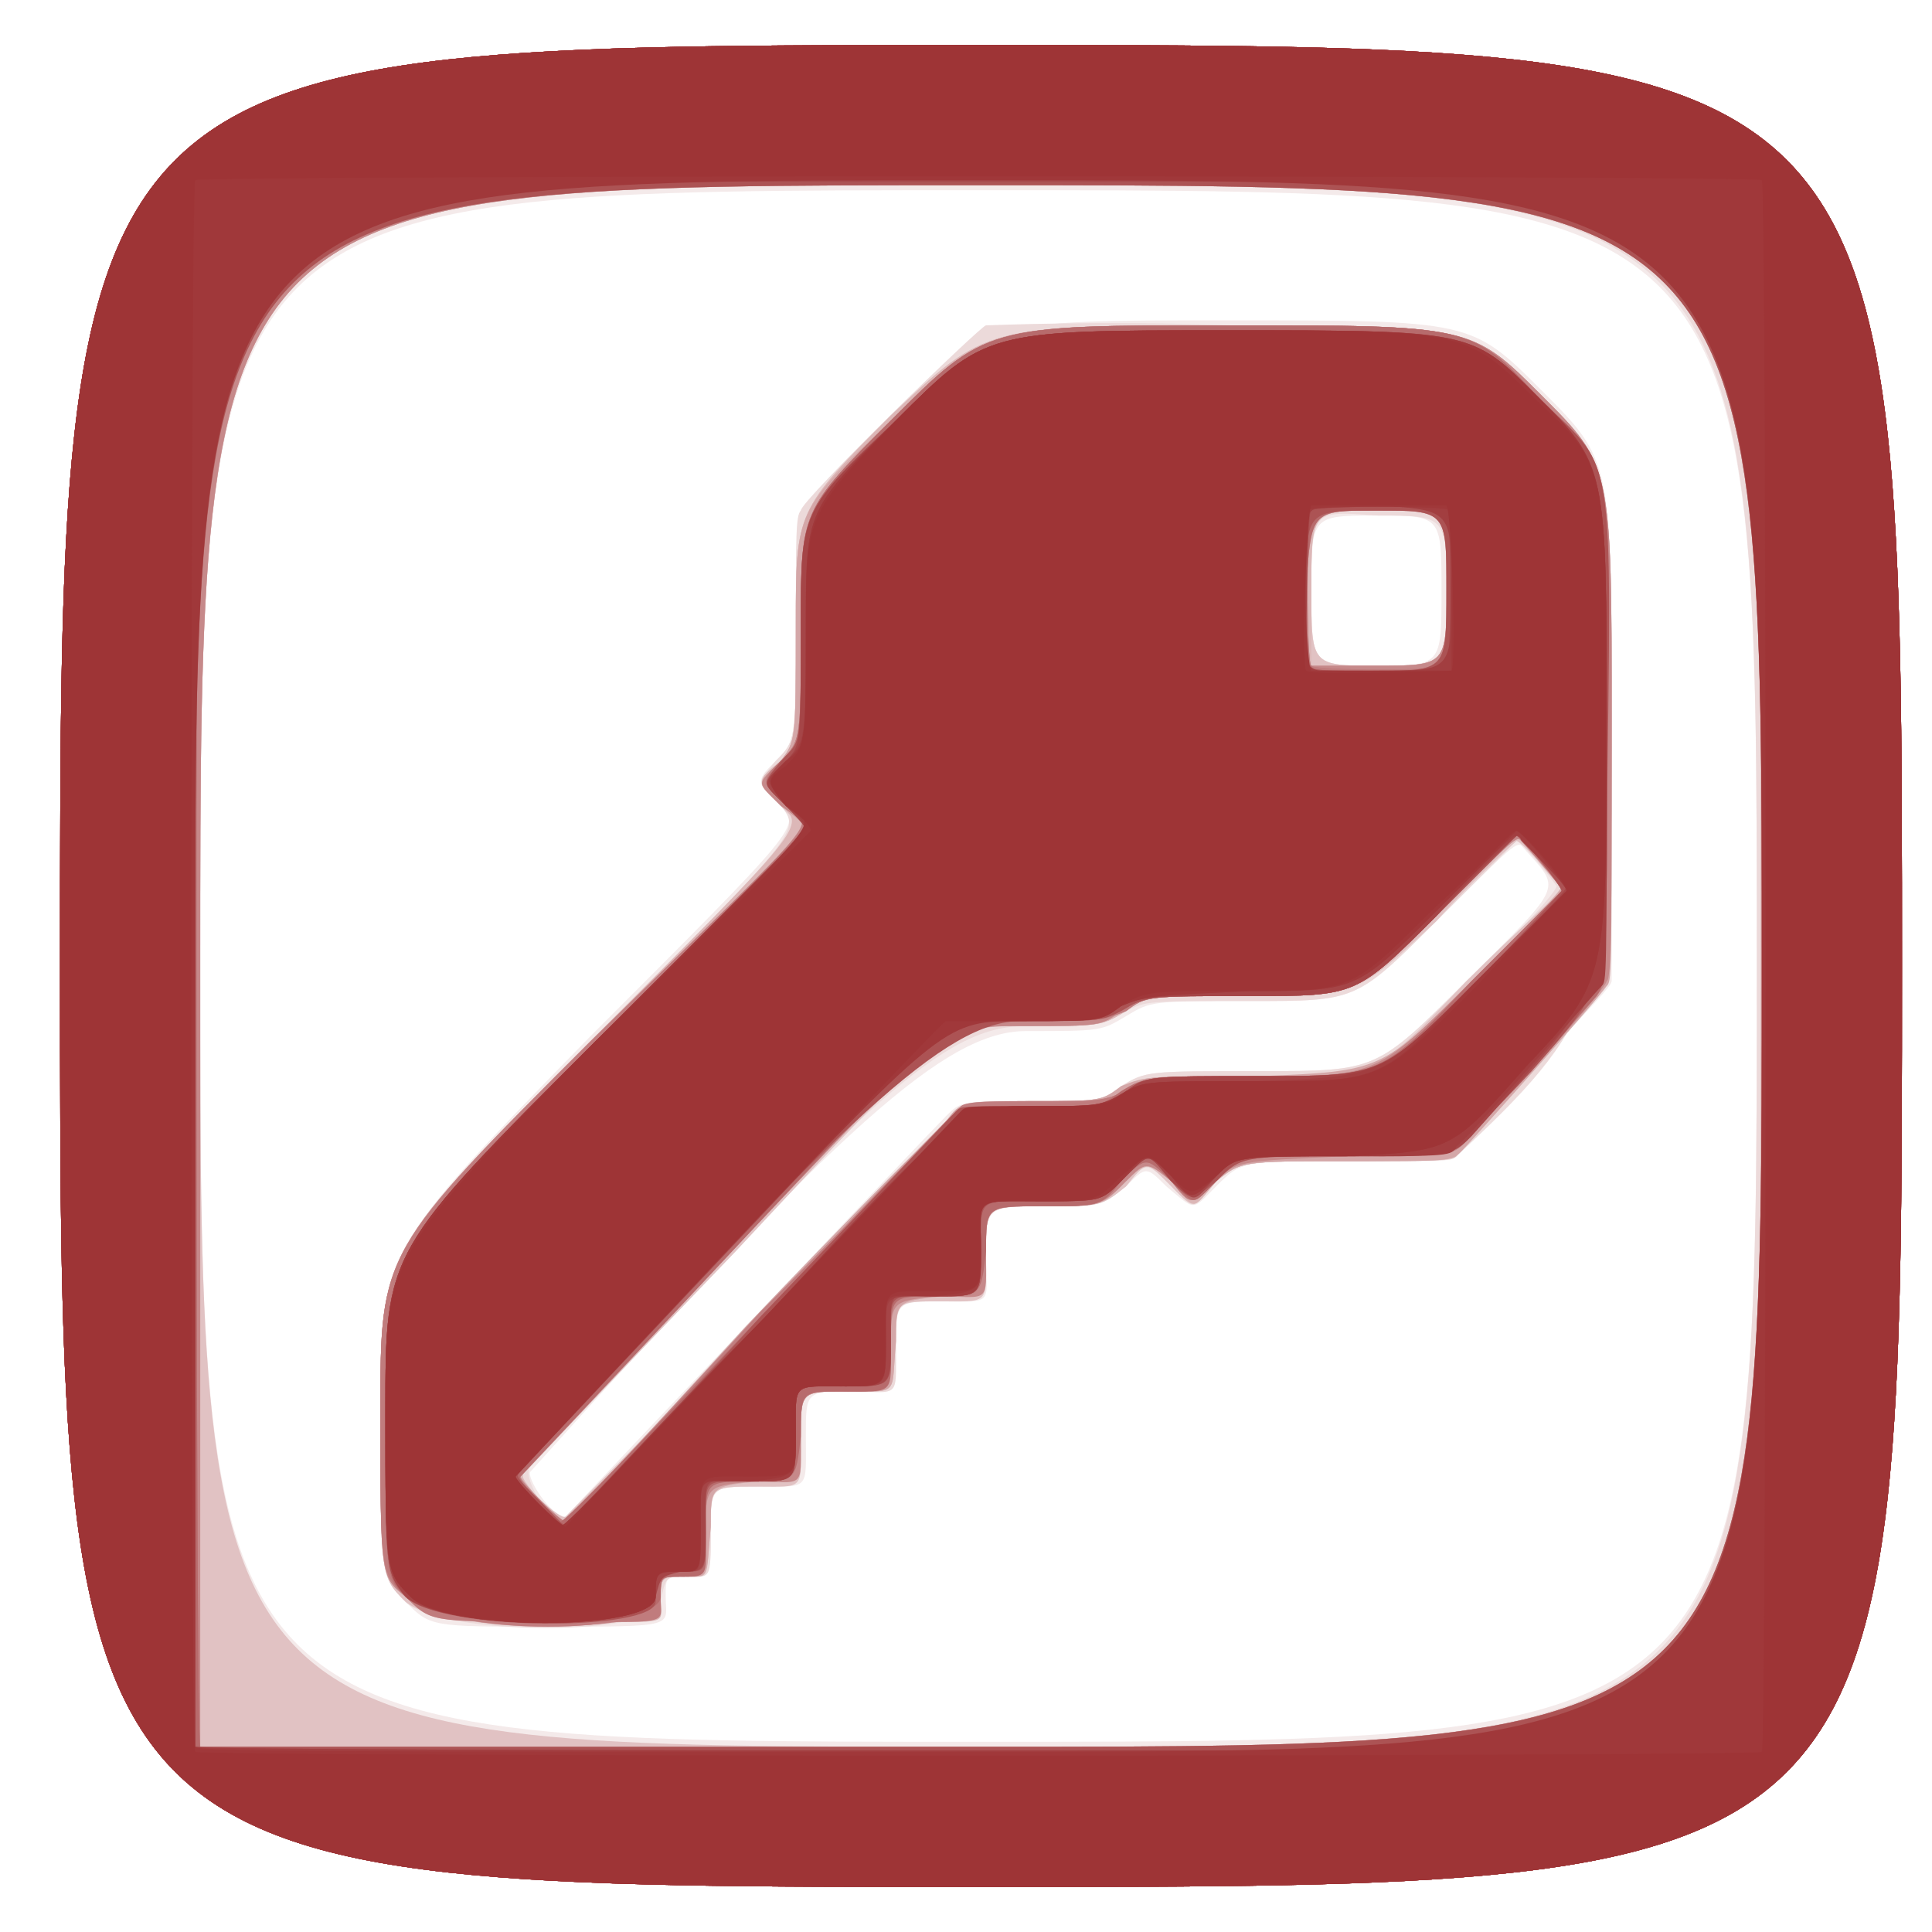
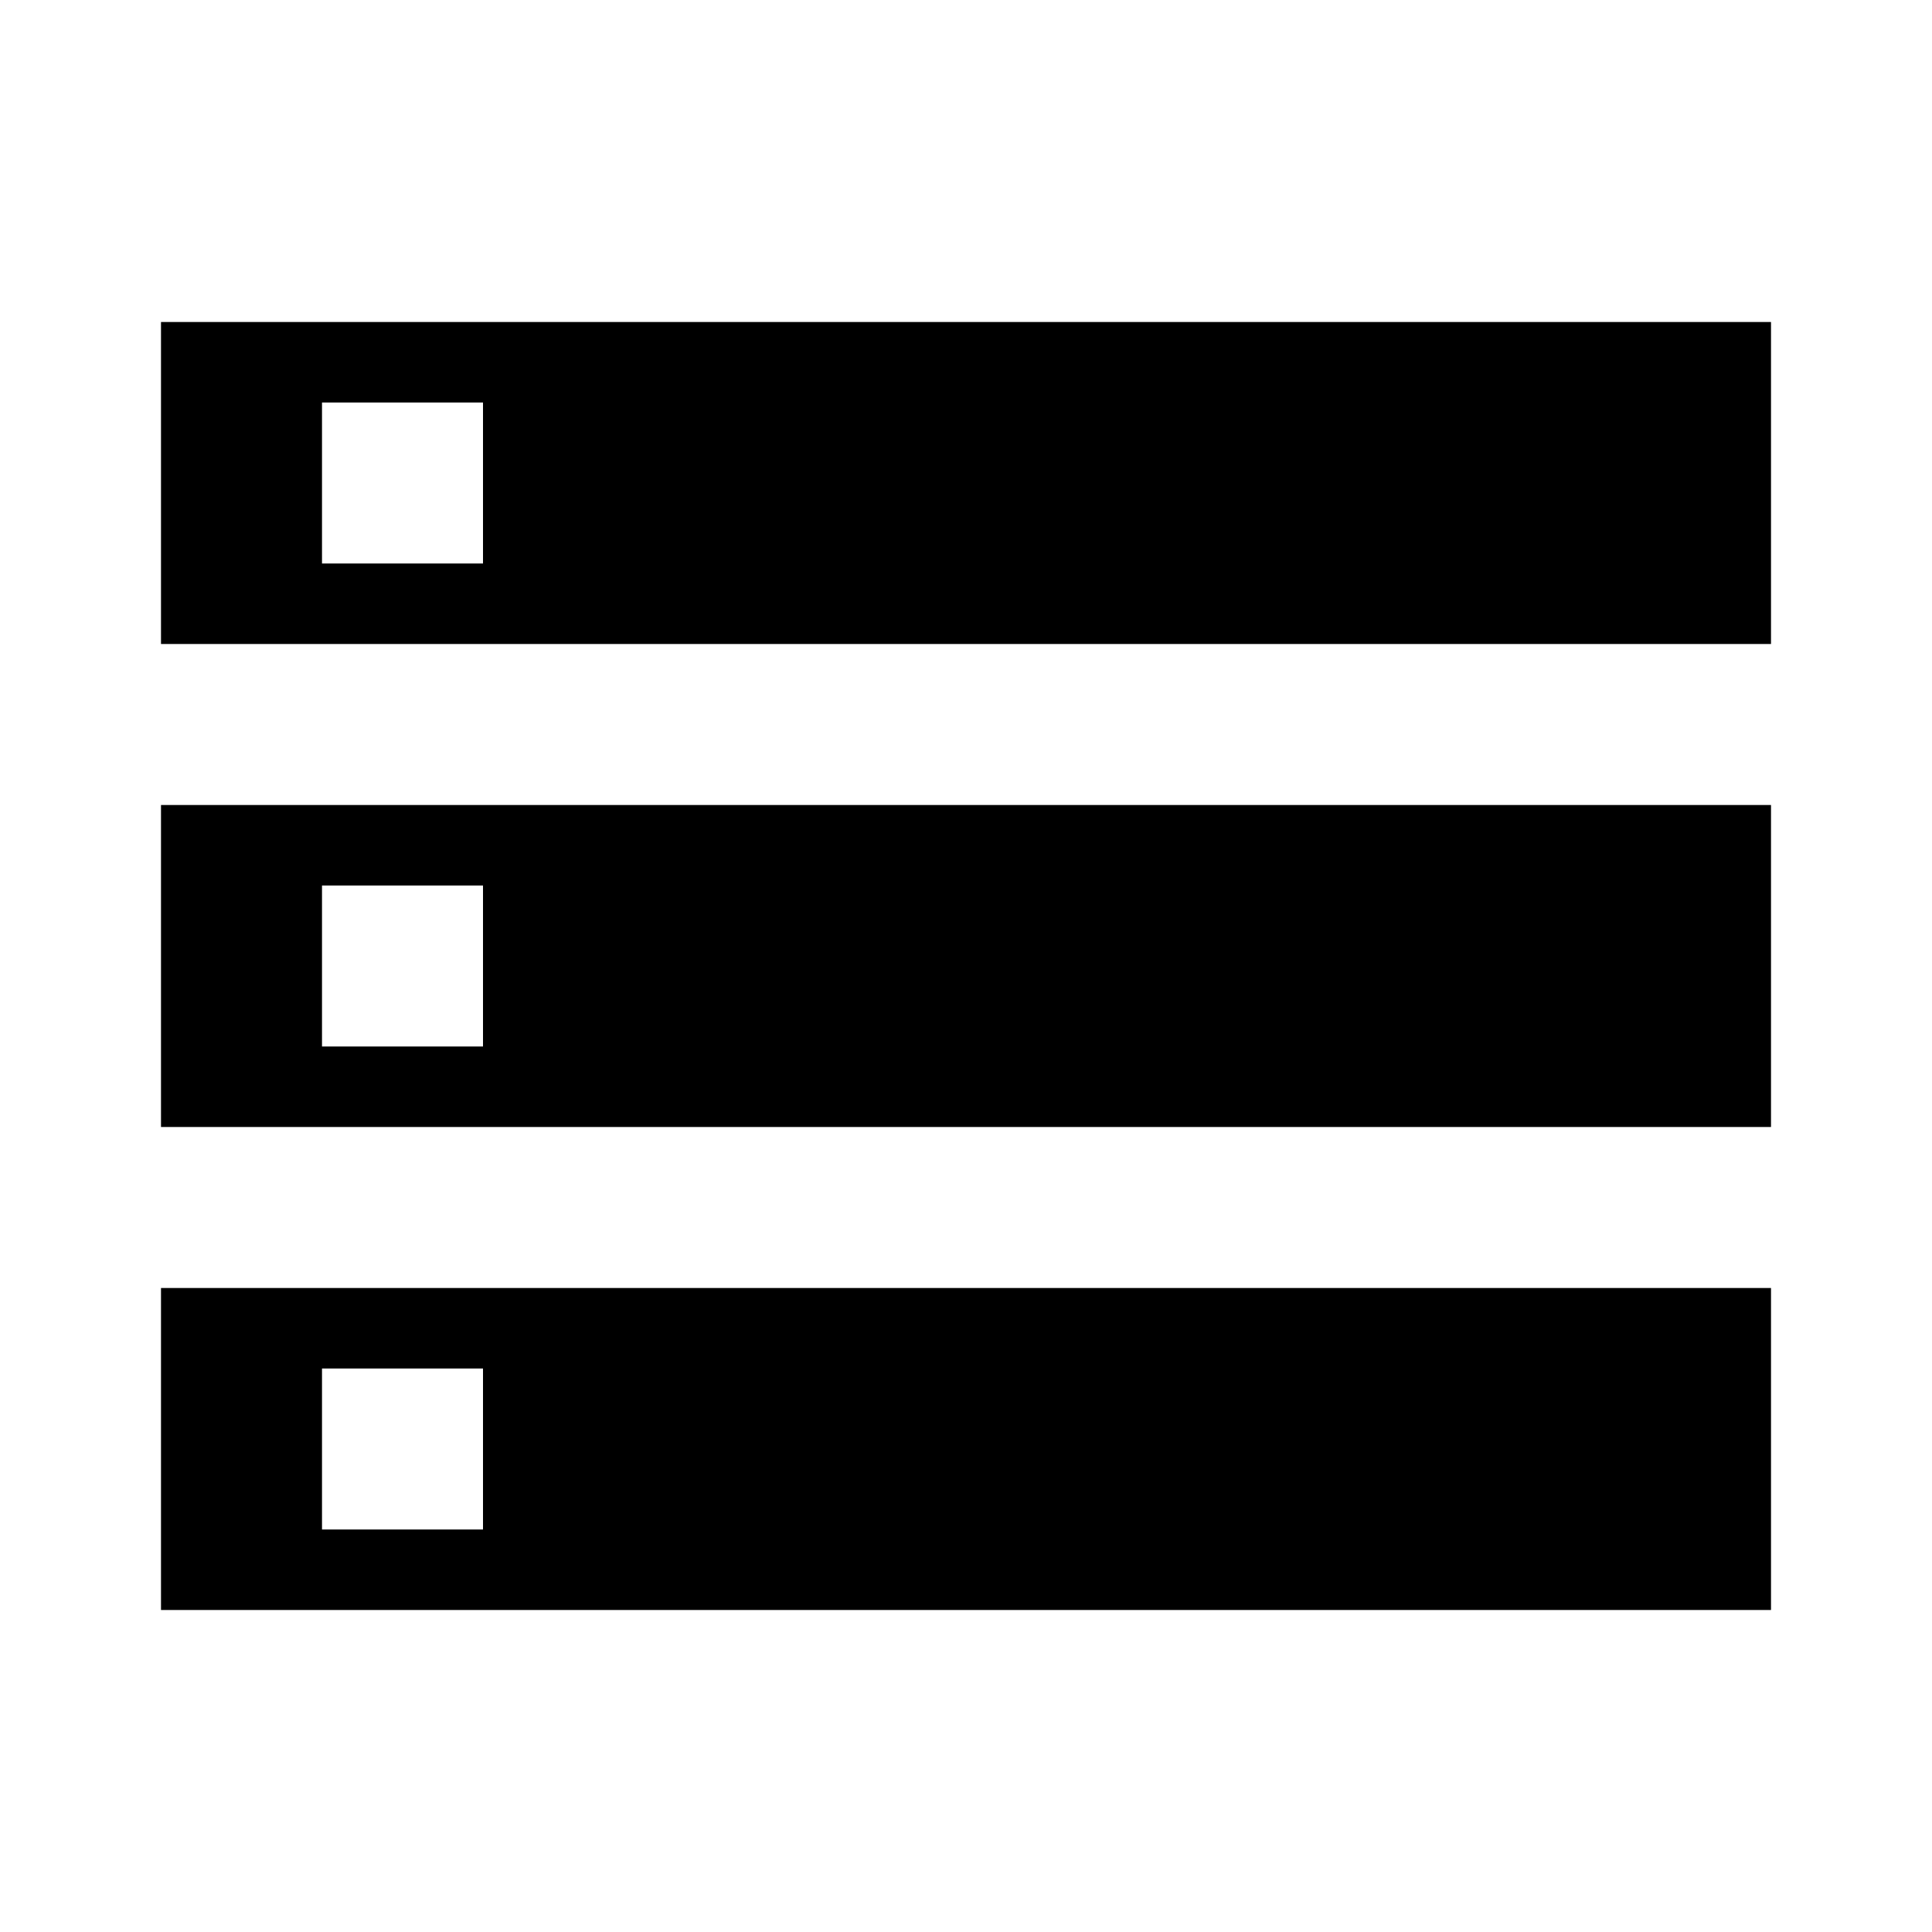
- <svg xmlns="http://www.w3.org/2000/svg" width="32" height="32" viewBox="0 0 3.86 3.86">
-   <g fill-rule="nonzero">
-     <path fill="#F4EAEA" d="M0.12 1.93c0,-1.84 0,-1.84 1.84,-1.84 1.84,0 1.84,0 1.84,1.84 0,1.84 0,1.84 -1.84,1.84 -1.84,0 -1.84,0 -1.84,-1.84zm3.39 0c0,-1.55 0,-1.55 -1.55,-1.55 -1.56,0 -1.56,0 -1.56,1.55 0,1.55 0,1.55 1.56,1.55 1.55,0 1.55,0 1.55,-1.55zm-2.7 1.27c-0.05,-0.05 -0.05,-0.05 -0.05,-0.38 0,-0.32 0,-0.32 0.42,-0.75 0.42,-0.42 0.42,-0.42 0.38,-0.46 -0.05,-0.05 -0.05,-0.05 -0.01,-0.09 0.04,-0.04 0.04,-0.04 0.04,-0.27 0,-0.23 0,-0.23 0.19,-0.42 0.19,-0.19 0.19,-0.19 0.67,-0.19 0.49,0 0.49,0 0.63,0.14 0.14,0.14 0.14,0.14 0.14,0.66 0,0.28 0,0.51 0,0.52 0,0.01 -0.04,0.05 -0.16,0.18 -0.15,0.18 -0.15,0.18 -0.37,0.18 -0.21,0 -0.21,0 -0.26,0.05 -0.05,0.05 -0.04,0.05 -0.1,0 -0.04,-0.04 -0.04,-0.04 -0.08,0 -0.05,0.04 -0.05,0.04 -0.16,0.04 -0.12,0 -0.12,0 -0.12,0.09 0,0.11 0.02,0.1 -0.09,0.1 -0.09,0 -0.09,0 -0.09,0.09 0,0.09 0,0.09 -0.09,0.09 -0.09,0 -0.09,0 -0.09,0.09 0,0.11 0.01,0.1 -0.1,0.1 -0.09,0 -0.09,0 -0.09,0.09 0,0.09 0,0.09 -0.05,0.09 -0.04,0 -0.04,0 -0.04,0.04 0,0.06 0.03,0.06 -0.24,0.06 -0.23,0 -0.23,0 -0.28,-0.05zm0.68 -0.55c0.2,-0.21 0.38,-0.4 0.4,-0.42 0.03,-0.03 0.03,-0.03 0.17,-0.03 0.14,0 0.14,0 0.18,-0.03 0.05,-0.03 0.05,-0.03 0.28,-0.03 0.23,0 0.23,0 0.41,-0.18 0.2,-0.2 0.19,-0.18 0.11,-0.27 -0.01,-0.01 -0.03,0.01 -0.17,0.15 -0.16,0.16 -0.16,0.16 -0.37,0.16 -0.2,0 -0.2,0 -0.25,0.03 -0.05,0.03 -0.05,0.03 -0.2,0.03 -0.16,0 -0.37,0.19 -0.99,0.88 -0.01,0.01 0.04,0.09 0.07,0.09 0,0 0.16,-0.17 0.36,-0.38l0 0zm1.39 -1.47c0,-0.15 0,-0.15 -0.13,-0.15 -0.13,0 -0.13,0 -0.13,0.15 0,0.15 0,0.15 0.13,0.15 0.13,0 0.13,0 0.13,-0.15z" />
-     <path fill="#ECDADA" d="M0.12 1.93c0,-1.84 0,-1.84 1.84,-1.84 1.84,0 1.84,0 1.84,1.84 0,1.84 0,1.84 -1.84,1.84 -1.84,0 -1.84,0 -1.84,-1.84zm3.39 0c0,-1.56 0,-1.56 -1.55,-1.56 -1.56,0 -1.56,0 -1.56,1.56 0,0.85 0,1.55 0,1.55 0,0.01 0.32,0.01 1.56,0.01 1.55,0 1.55,0 1.55,-1.56zm-2.7 1.27c-0.05,-0.05 -0.05,-0.05 -0.05,-0.38 0,-0.32 0,-0.32 0.42,-0.74 0.42,-0.42 0.42,-0.42 0.38,-0.47 -0.05,-0.05 -0.05,-0.04 -0.01,-0.09 0.04,-0.04 0.04,-0.04 0.04,-0.26 0,-0.19 0,-0.23 0.01,-0.24 0,-0.02 0.36,-0.37 0.37,-0.37 0.01,0 0.23,-0.01 0.49,0 0.48,0 0.48,0 0.62,0.14 0.14,0.14 0.14,0.14 0.14,0.66 0,0.53 -0.03,0.6 -0.31,0.86 -0.01,0.01 -0.01,0.01 -0.22,0.01 -0.21,0 -0.21,0 -0.26,0.04 -0.05,0.06 -0.04,0.06 -0.09,0.01 -0.05,-0.05 -0.05,-0.05 -0.09,0 -0.05,0.04 -0.05,0.04 -0.16,0.04 -0.12,0 -0.12,0 -0.12,0.1 0,0.09 0,0.09 -0.09,0.09 -0.09,0 -0.09,0 -0.09,0.09 0,0.11 0.01,0.09 -0.1,0.09 -0.09,0 -0.09,0 -0.09,0.09 0,0.1 0,0.1 -0.09,0.1 -0.09,0 -0.09,0 -0.09,0.09 0,0.1 0,0.09 -0.05,0.09 -0.04,0 -0.04,0 -0.05,0.05 0,0.07 -0.44,0.07 -0.51,0l0 0zm0.71 -0.58c0.4,-0.42 0.4,-0.42 0.54,-0.42 0.14,0 0.14,0 0.18,-0.03 0.05,-0.03 0.05,-0.03 0.28,-0.03 0.23,0 0.23,0 0.41,-0.18 0.12,-0.11 0.18,-0.18 0.18,-0.19 0,0 -0.06,-0.08 -0.08,-0.09 0,0 -0.06,0.06 -0.16,0.16 -0.16,0.16 -0.16,0.16 -0.37,0.16 -0.21,0 -0.21,0 -0.25,0.02 -0.05,0.03 -0.05,0.03 -0.2,0.03 -0.16,0 -0.31,0.13 -0.99,0.88 -0.02,0.02 0.04,0.11 0.06,0.11 0.01,0 0.19,-0.19 0.4,-0.42l0 0zm1.37 -1.44c0,-0.15 0,-0.15 -0.14,-0.15 -0.13,-0.01 -0.13,-0.01 -0.13,0.15 0,0.15 0,0.15 0.13,0.15 0.14,0 0.14,0 0.14,-0.15z" />
-     <path fill="#E1C2C3" d="M0.12 1.93c0,-1.84 0,-1.84 1.84,-1.84 1.84,0 1.84,0 1.84,1.84 0,1.84 0,1.84 -1.84,1.84 -1.84,0 -1.84,0 -1.84,-1.84zm3.4 0c0,-1.56 0,-1.56 -1.56,-1.56 -1.56,0 -1.56,0 -1.56,1.56 0,1.56 0,1.56 1.56,1.56 1.56,0 1.56,0 1.56,-1.56zm-2.71 1.27c-0.05,-0.05 -0.05,-0.05 -0.05,-0.38 0,-0.32 0,-0.32 0.42,-0.74 0.23,-0.23 0.42,-0.42 0.42,-0.43 0,0 -0.02,-0.02 -0.04,-0.04 -0.05,-0.05 -0.05,-0.04 0,-0.09 0.03,-0.04 0.03,-0.04 0.03,-0.27 0,-0.23 0,-0.23 0.19,-0.42 0.19,-0.18 0.19,-0.18 0.67,-0.18 0.49,0 0.49,0 0.63,0.14 0.14,0.14 0.14,0.14 0.14,0.66 0,0.51 0,0.51 -0.16,0.69 -0.16,0.18 -0.16,0.18 -0.37,0.18 -0.21,0 -0.21,0 -0.26,0.04 -0.05,0.06 -0.04,0.06 -0.1,0 -0.04,-0.04 -0.04,-0.04 -0.08,0.01 -0.05,0.04 -0.05,0.04 -0.16,0.04 -0.12,0 -0.12,0 -0.12,0.09 0,0.11 0.01,0.1 -0.1,0.1 -0.08,0 -0.08,0 -0.09,0.09 0,0.09 0,0.09 -0.09,0.09 -0.09,0 -0.09,0 -0.09,0.09 0,0.11 0.01,0.1 -0.09,0.1 -0.09,0 -0.09,0 -0.1,0.09 0,0.09 0,0.09 -0.04,0.09 -0.05,0 -0.05,0 -0.05,0.05 0,0.07 -0.44,0.06 -0.51,0l0 0zm0.72 -0.58c0.39,-0.42 0.39,-0.42 0.53,-0.42 0.14,0 0.14,0 0.19,-0.03 0.04,-0.02 0.04,-0.02 0.27,-0.02 0.23,0 0.23,0 0.41,-0.19 0.1,-0.1 0.19,-0.18 0.19,-0.18 0,-0.01 -0.08,-0.1 -0.09,-0.1 0,0 -0.08,0.07 -0.16,0.16 -0.16,0.15 -0.16,0.15 -0.37,0.15 -0.21,0 -0.21,0 -0.25,0.03 -0.05,0.03 -0.05,0.03 -0.2,0.03 -0.16,0 -0.16,0 -0.58,0.45 -0.24,0.25 -0.43,0.45 -0.43,0.45 0,0.01 0.08,0.09 0.09,0.08 0,0 0.18,-0.18 0.4,-0.41l0 0zm1.36 -1.44c0,-0.16 0,-0.16 -0.14,-0.16 -0.13,0 -0.13,0 -0.13,0.16 0,0.15 0,0.15 0.13,0.15 0.14,0 0.14,0 0.14,-0.15z" />
-     <path fill="#DCB7B7" d="M0.12 1.93c0,-1.84 0,-1.84 1.84,-1.84 1.84,0 1.84,0 1.84,1.84 0,1.84 0,1.84 -1.84,1.84 -1.84,0 -1.84,0 -1.84,-1.84zm3.39 1.56c0.01,-0.01 0.01,-3.11 0,-3.12 0,0 -3.1,0 -3.11,0 -0.01,0.01 -0.01,3.11 0,3.12 0.01,0 3.11,0 3.11,0zm-2.7 -0.3c-0.05,-0.05 -0.05,-0.05 -0.05,-0.37 0,-0.32 0,-0.32 0.42,-0.74 0.43,-0.43 0.43,-0.43 0.38,-0.47 -0.05,-0.05 -0.05,-0.05 0,-0.09 0.03,-0.04 0.03,-0.04 0.03,-0.27 0,-0.23 0,-0.23 0.19,-0.42 0.19,-0.18 0.19,-0.18 0.67,-0.18 0.49,0 0.49,0 0.63,0.14 0.14,0.14 0.14,0.14 0.14,0.66 0,0.51 0,0.51 -0.16,0.69 -0.08,0.09 -0.15,0.17 -0.15,0.17 -0.01,0.01 -0.06,0.01 -0.22,0.01 -0.21,0 -0.21,0 -0.26,0.04 -0.05,0.06 -0.04,0.06 -0.09,0 -0.05,-0.04 -0.05,-0.04 -0.1,0.01 -0.04,0.04 -0.04,0.04 -0.16,0.04 -0.11,0 -0.11,0 -0.11,0.09 0,0.09 0,0.09 -0.09,0.09 -0.09,0.01 -0.09,0.01 -0.09,0.09 -0.01,0.11 0.01,0.1 -0.1,0.1 -0.09,0 -0.09,0 -0.09,0.09 0,0.09 0,0.09 -0.09,0.09 -0.09,0.01 -0.09,0.01 -0.09,0.09 -0.01,0.11 0,0.1 -0.05,0.1 -0.05,0 -0.05,0 -0.05,0.05 0,0.05 0.03,0.04 -0.23,0.04 -0.23,0 -0.23,0 -0.28,-0.05l0 0zm0.36 -0.19c0.02,-0.03 0.2,-0.21 0.39,-0.42 0.36,-0.38 0.36,-0.38 0.5,-0.38 0.14,0 0.14,0 0.19,-0.03 0.04,-0.02 0.04,-0.02 0.27,-0.02 0.23,0 0.23,0 0.42,-0.19 0.11,-0.11 0.18,-0.18 0.18,-0.19 -0.01,0 -0.07,-0.08 -0.08,-0.09 -0.01,-0.01 -0.01,-0.01 -0.17,0.15 -0.16,0.16 -0.16,0.16 -0.37,0.16 -0.21,0 -0.21,0 -0.25,0.03 -0.05,0.03 -0.05,0.03 -0.2,0.03 -0.15,0 -0.15,0 -0.18,0.03 -0.02,0.01 -0.21,0.21 -0.42,0.43 -0.21,0.23 -0.39,0.42 -0.4,0.43 -0.01,0.01 -0.01,0.01 0.03,0.06 0.05,0.05 0.04,0.05 0.09,0l0 0zm1.72 -1.82c0,-0.15 0,-0.15 -0.01,-0.16 0,0 -0.06,0 -0.13,0 -0.13,0 -0.13,0 -0.13,0.15 0,0.09 0,0.16 0,0.16 0,0 0.03,0 0.13,0 0.14,0 0.14,0 0.14,-0.15z" />
-     <path fill="#D4A7A8" d="M0.12 1.93c0,-1.84 0,-1.84 1.84,-1.84 1.84,0 1.84,0 1.84,1.84 0,1.84 0,1.84 -1.84,1.84 -1.84,0 -1.84,0 -1.84,-1.84zm3.4 0c0,-1.56 0,-1.56 -1.56,-1.56 -1.56,0 -1.56,0 -1.56,1.56 0,0.85 0,1.55 0,1.56 0,0 0.31,0 1.56,0 1.56,0 1.56,0 1.56,-1.56zm-2.71 1.26c-0.05,-0.04 -0.05,-0.04 -0.05,-0.37 0,-0.32 0,-0.32 0.43,-0.74 0.23,-0.23 0.42,-0.42 0.42,-0.42 0,-0.01 -0.02,-0.03 -0.05,-0.05 -0.04,-0.05 -0.04,-0.05 0,-0.09 0.03,-0.04 0.03,-0.04 0.03,-0.27 0,-0.23 0,-0.23 0.19,-0.41 0.19,-0.19 0.19,-0.19 0.67,-0.19 0.49,0 0.49,0 0.63,0.14 0.14,0.14 0.14,0.14 0.14,0.66 0,0.51 0,0.51 -0.01,0.52 -0.02,0.03 -0.27,0.31 -0.29,0.33 -0.02,0.02 -0.02,0.02 -0.23,0.02 -0.21,0 -0.21,0 -0.26,0.04 -0.05,0.05 -0.04,0.05 -0.09,0 -0.05,-0.05 -0.05,-0.05 -0.1,0.01 -0.04,0.04 -0.04,0.04 -0.16,0.04 -0.11,0 -0.11,0 -0.11,0.09 0,0.09 0,0.09 -0.09,0.09 -0.09,0.01 -0.09,0.01 -0.09,0.09 -0.01,0.11 0.01,0.1 -0.1,0.1 -0.09,0 -0.09,0 -0.09,0.09 0,0.09 0,0.09 -0.09,0.09 -0.09,0.01 -0.09,0.01 -0.09,0.09 -0.01,0.11 0,0.1 -0.06,0.1 -0.04,0 -0.04,0 -0.04,0.04 0,0.08 -0.44,0.08 -0.51,0l0 0zm0.68 -0.54c0.2,-0.21 0.38,-0.39 0.4,-0.41 0.03,-0.04 0.03,-0.04 0.17,-0.04 0.14,0 0.14,0 0.18,-0.03 0.05,-0.02 0.05,-0.02 0.28,-0.02 0.24,-0.01 0.24,-0.01 0.42,-0.19 0.17,-0.17 0.18,-0.18 0.18,-0.19 -0.02,-0.02 -0.09,-0.1 -0.09,-0.1 0,0 -0.08,0.08 -0.16,0.16 -0.16,0.16 -0.16,0.16 -0.37,0.16 -0.21,0 -0.21,0 -0.26,0.03 -0.04,0.03 -0.04,0.03 -0.19,0.03 -0.16,0 -0.16,0 -0.19,0.03 -0.07,0.07 -0.82,0.87 -0.82,0.87 0,0.01 0.08,0.09 0.09,0.09 0,0 0.16,-0.17 0.36,-0.39l0 0zm1.4 -1.47c0,-0.16 0,-0.16 -0.13,-0.16 -0.1,0 -0.14,0 -0.14,0.01 -0.01,0 -0.01,0.29 0,0.3 0,0 0.01,0 0.13,0 0.14,0 0.14,0 0.14,-0.15l0 0z" />
-     <path fill="#C6898A" d="M0.12 1.93c0,-1.84 0,-1.84 1.84,-1.84 1.84,0 1.84,0 1.84,1.84 0,1.84 0,1.84 -1.84,1.84 -1.84,0 -1.84,0 -1.84,-1.84zm3.4 0c0,-1.56 0,-1.56 -1.56,-1.56 -1.56,0 -1.56,0 -1.56,1.56 0,0.85 0,1.55 0,1.56 0,0 0.31,0 1.56,0 1.56,0 1.56,0 1.56,-1.56zm-2.71 1.26c-0.05,-0.04 -0.05,-0.04 -0.05,-0.37 0,-0.32 0,-0.32 0.43,-0.74 0.23,-0.23 0.42,-0.42 0.42,-0.42 0,-0.01 -0.02,-0.03 -0.05,-0.05 -0.05,-0.05 -0.05,-0.04 0,-0.09 0.04,-0.04 0.04,-0.04 0.04,-0.27 0,-0.23 0,-0.23 0.18,-0.41 0.19,-0.19 0.19,-0.19 0.67,-0.19 0.49,0 0.49,0 0.63,0.14 0.14,0.14 0.14,0.14 0.14,0.65 0,0.39 0,0.52 -0.01,0.52 0,0.01 -0.07,0.09 -0.15,0.18 -0.16,0.17 -0.16,0.17 -0.37,0.17 -0.22,0.01 -0.22,0.01 -0.26,0.05 -0.05,0.05 -0.04,0.05 -0.09,0 -0.05,-0.04 -0.05,-0.04 -0.09,0 -0.05,0.05 -0.05,0.05 -0.17,0.05 -0.11,0 -0.11,0 -0.11,0.09 0,0.11 0.01,0.09 -0.1,0.09 -0.09,0.01 -0.09,0.01 -0.09,0.1 0,0.09 0,0.09 -0.09,0.09 -0.09,0 -0.09,0 -0.09,0.09 0,0.11 0.01,0.09 -0.1,0.09 -0.09,0.01 -0.09,0.01 -0.09,0.1 0,0.09 0,0.09 -0.04,0.09 -0.05,0 -0.05,-0.01 -0.05,0.05 0,0.07 -0.44,0.06 -0.51,-0.01l0 0zm0.72 -0.57c0.39,-0.42 0.39,-0.42 0.53,-0.42 0.14,0 0.14,0 0.19,-0.02 0.04,-0.03 0.04,-0.03 0.27,-0.03 0.23,0 0.23,0 0.42,-0.19 0.1,-0.1 0.18,-0.18 0.18,-0.18 0,-0.01 -0.06,-0.08 -0.08,-0.1 -0.01,-0.01 -0.01,-0.01 -0.17,0.15 -0.16,0.16 -0.16,0.16 -0.37,0.16 -0.21,0 -0.21,0 -0.26,0.03 -0.04,0.03 -0.04,0.03 -0.2,0.03 -0.15,0 -0.15,0 -0.58,0.45 -0.23,0.24 -0.42,0.45 -0.42,0.45 0,0.01 0.08,0.09 0.09,0.09 0,0 0.18,-0.19 0.4,-0.42l0 0zm1.36 -1.44c0,-0.16 0,-0.16 -0.14,-0.16 -0.13,0 -0.13,0 -0.14,0.15 0,0.09 0,0.16 0.01,0.16 0,0 0.03,0 0.13,0 0.14,0 0.14,0 0.14,-0.15z" />
-     <path fill="#C17E80" d="M0.12 1.93c0,-1.84 0,-1.84 1.84,-1.84 1.84,0 1.84,0 1.84,1.84 0,1.84 0,1.84 -1.84,1.84 -1.84,0 -1.84,0 -1.84,-1.84zm3.4 1.56c0.01,-0.01 0.01,-3.11 0,-3.12 -0.01,-0.01 -3.11,-0.01 -3.12,0 -0.01,0.01 -0.01,3.11 0,3.12 0.01,0.01 3.11,0.01 3.12,0zm-2.71 -0.3c-0.05,-0.05 -0.05,-0.05 -0.05,-0.37 0,-0.32 0,-0.32 0.42,-0.74 0.5,-0.49 0.44,-0.42 0.39,-0.47 -0.05,-0.05 -0.05,-0.05 -0.01,-0.09 0.04,-0.04 0.04,-0.04 0.04,-0.27 0,-0.23 0,-0.23 0.18,-0.41 0.19,-0.19 0.19,-0.19 0.67,-0.19 0.49,0 0.49,0 0.62,0.14 0.14,0.14 0.14,0.14 0.14,0.66 0,0.56 0.02,0.5 -0.28,0.83 -0.03,0.03 -0.03,0.03 -0.24,0.03 -0.21,0 -0.21,0 -0.26,0.05 -0.05,0.05 -0.05,0.05 -0.09,0 -0.05,-0.05 -0.05,-0.05 -0.1,0 -0.04,0.05 -0.04,0.05 -0.16,0.05 -0.11,0 -0.11,0 -0.11,0.01 0,0 -0.01,0.04 -0.01,0.09 0,0.08 0,0.08 -0.08,0.08 -0.11,0 -0.1,-0.01 -0.1,0.1 0,0.09 0,0.09 -0.09,0.09 -0.11,0 -0.1,-0.01 -0.1,0.09 0,0.09 0,0.09 -0.08,0.09 -0.11,0 -0.1,-0.01 -0.1,0.1 0,0.09 0,0.09 -0.05,0.09 -0.04,0 -0.04,0 -0.04,0.04 0,0.08 -0.43,0.08 -0.51,0l0 0zm0.71 -0.57c0.22,-0.22 0.4,-0.41 0.4,-0.41 0.01,-0.01 0.07,-0.01 0.15,-0.01 0.13,0 0.13,0 0.18,-0.02 0.04,-0.03 0.04,-0.03 0.27,-0.03 0.24,0 0.24,0 0.42,-0.18 0.1,-0.1 0.18,-0.19 0.18,-0.19 0,-0.01 -0.08,-0.11 -0.09,-0.11 0,0 -0.08,0.07 -0.16,0.16 -0.16,0.16 -0.16,0.16 -0.37,0.16 -0.21,0 -0.21,0 -0.25,0.03 -0.05,0.02 -0.05,0.02 -0.2,0.02 -0.1,0 -0.15,0.01 -0.16,0.01 0,0 -0.82,0.86 -0.85,0.9 -0.01,0 0.07,0.09 0.09,0.09 0,0 0.18,-0.19 0.39,-0.42l0 0zm1.37 -1.29c0.01,-0.01 0.01,-0.3 0,-0.31 -0.01,0 -0.26,0 -0.27,0 -0.01,0 -0.01,0.31 0,0.31 0,0.01 0.27,0.01 0.27,0l0 0z" />
-     <path fill="#C07C7D" d="M0.12 1.93c0,-1.84 0,-1.84 1.84,-1.84 1.84,0 1.84,0 1.84,1.84 0,1.84 0,1.84 -1.84,1.84 -1.84,0 -1.84,0 -1.84,-1.84zm3.4 1.56c0,-0.01 0,-3.12 0,-3.12 -0.01,-0.01 -3.12,-0.01 -3.12,0 -0.01,0 -0.01,3.11 0,3.12 0,0.01 3.11,0.01 3.12,0zm-2.71 -0.3c-0.05,-0.05 -0.05,-0.05 -0.05,-0.37 0,-0.32 0,-0.32 0.43,-0.74 0.23,-0.23 0.42,-0.42 0.42,-0.42 0,-0.01 -0.02,-0.03 -0.04,-0.05 -0.05,-0.05 -0.05,-0.05 -0.01,-0.09 0.04,-0.04 0.04,-0.04 0.04,-0.27 0,-0.23 0,-0.23 0.18,-0.41 0.19,-0.19 0.19,-0.19 0.67,-0.19 0.49,0 0.49,0 0.62,0.14 0.14,0.14 0.14,0.14 0.14,0.66 0,0.51 0,0.51 -0.15,0.69 -0.16,0.17 -0.16,0.17 -0.37,0.17 -0.21,0 -0.21,0 -0.26,0.05 -0.05,0.05 -0.05,0.05 -0.09,0 -0.05,-0.05 -0.05,-0.05 -0.1,0 -0.04,0.05 -0.04,0.05 -0.16,0.05 -0.1,0 -0.11,0 -0.11,0 0,0.01 -0.01,0.05 -0.01,0.09 0,0.09 0,0.09 -0.08,0.09 -0.11,0 -0.1,-0.01 -0.1,0.1 0,0.09 0,0.09 -0.09,0.09 -0.11,0 -0.1,-0.01 -0.1,0.09 0,0.09 0,0.09 -0.08,0.09 -0.11,0 -0.1,-0.01 -0.1,0.1 0,0.09 0,0.09 -0.05,0.09 -0.04,0 -0.04,0 -0.04,0.04 0,0.06 0.03,0.05 -0.24,0.05 -0.22,0 -0.22,0 -0.27,-0.05l0 0zm0.69 -0.54c0.2,-0.21 0.38,-0.4 0.39,-0.41 0.03,-0.03 0.03,-0.03 0.17,-0.03 0.14,-0.01 0.14,-0.01 0.19,-0.03 0.04,-0.03 0.04,-0.03 0.27,-0.03 0.24,0 0.24,0 0.42,-0.18 0.1,-0.1 0.18,-0.19 0.18,-0.19 0,-0.01 -0.08,-0.1 -0.09,-0.11 0,0 -0.03,0.02 -0.16,0.16 -0.16,0.16 -0.16,0.16 -0.37,0.16 -0.21,0 -0.21,0 -0.25,0.03 -0.05,0.02 -0.05,0.02 -0.2,0.02 -0.16,0 -0.16,0 -0.17,0.01 -0.01,0.02 -0.85,0.9 -0.85,0.9 0,0.01 0.09,0.09 0.1,0.09 0,0 0.17,-0.17 0.37,-0.39zm1.39 -1.32c0.01,0 0.01,-0.3 0,-0.31 0,0 -0.26,0 -0.27,0 -0.01,0 -0.01,0.31 0,0.31 0,0.01 0.27,0.01 0.27,0l0 0z" />
-     <path fill="#B76B6C" d="M0.12 1.93c0,-1.84 0,-1.84 1.84,-1.84 1.84,0 1.84,0 1.84,1.84 0,1.84 0,1.84 -1.84,1.84 -1.84,0 -1.84,0 -1.84,-1.84zm3.4 1.56c0,-0.01 0,-3.12 0,-3.12 -0.01,-0.01 -3.12,-0.01 -3.12,0 -0.01,0 -0.01,3.11 0,3.12 0,0.01 3.11,0.01 3.12,0zm-2.71 -0.3c-0.04,-0.04 -0.04,-0.04 -0.04,-0.37 0,-0.32 0,-0.32 0.42,-0.74 0.23,-0.23 0.42,-0.42 0.42,-0.43 0,0 -0.02,-0.02 -0.04,-0.04 -0.05,-0.05 -0.05,-0.04 -0.01,-0.09 0.04,-0.03 0.04,-0.03 0.04,-0.27 0,-0.23 0,-0.23 0.18,-0.41 0.19,-0.19 0.19,-0.19 0.67,-0.19 0.49,0 0.49,0 0.62,0.14 0.14,0.14 0.14,0.14 0.14,0.66 0,0.51 0,0.51 -0.02,0.54 -0.31,0.35 -0.27,0.32 -0.5,0.32 -0.22,0 -0.22,0 -0.26,0.05 -0.05,0.05 -0.04,0.05 -0.09,0 -0.05,-0.05 -0.05,-0.05 -0.1,0 -0.04,0.05 -0.04,0.05 -0.16,0.05 -0.11,0 -0.11,0 -0.11,0.09 -0.01,0.09 -0.01,0.09 -0.1,0.09 -0.09,0 -0.09,0 -0.09,0.09 0,0.11 0.01,0.1 -0.1,0.1 -0.08,0 -0.08,0 -0.08,0.09 -0.01,0.09 -0.01,0.09 -0.1,0.09 -0.09,0 -0.09,0 -0.09,0.09 0,0.1 0.01,0.1 -0.05,0.1 -0.04,0 -0.04,0 -0.04,0.04 0,0.07 -0.44,0.07 -0.51,0zm0.72 -0.57c0.39,-0.41 0.39,-0.41 0.53,-0.41 0.14,0 0.14,0 0.18,-0.03 0.05,-0.03 0.05,-0.03 0.28,-0.03 0.24,0 0.24,0 0.42,-0.19 0.1,-0.1 0.18,-0.18 0.18,-0.18 0,-0.01 -0.08,-0.11 -0.09,-0.11 0,0 -0.07,0.06 -0.16,0.16 -0.16,0.16 -0.16,0.16 -0.37,0.16 -0.21,0 -0.21,0 -0.26,0.03 -0.04,0.02 -0.04,0.02 -0.19,0.02 -0.16,0 -0.16,0 -0.18,0.02 -0.16,0.18 -0.83,0.89 -0.83,0.89 -0.01,0.01 0.08,0.09 0.08,0.09 0.01,0 0.19,-0.19 0.41,-0.42l0 0zm1.36 -1.44c0,-0.16 0,-0.16 0,-0.16 -0.01,0 -0.07,0 -0.14,0 -0.13,0 -0.13,0 -0.14,0.15 0,0.09 0,0.16 0.01,0.16 0,0.01 0.03,0.01 0.13,0.01 0.14,0 0.14,0 0.14,-0.16z" />
-     <path fill="#AC5354" d="M0.12 1.93c0,-1.84 0,-1.84 1.84,-1.84 1.84,0 1.84,0 1.84,1.84 0,1.84 0,1.84 -1.84,1.84 -1.84,0 -1.84,0 -1.84,-1.84zm3.4 0c0,-1.56 0,-1.56 -1.56,-1.56 -1.57,0 -1.57,0 -1.57,1.56 0,0.85 0,1.56 0,1.56 0,0 0.32,0 1.57,0 1.56,0 1.56,0 1.56,-1.56zm-2.71 1.26c-0.04,-0.05 -0.04,-0.05 -0.04,-0.37 0,-0.32 0,-0.32 0.42,-0.74 0.27,-0.27 0.42,-0.42 0.42,-0.42 0,-0.01 -0.02,-0.03 -0.04,-0.05 -0.05,-0.05 -0.05,-0.04 0,-0.1 0.03,-0.03 0.03,-0.03 0.03,-0.26 0,-0.23 0,-0.23 0.19,-0.41 0.18,-0.18 0.18,-0.18 0.66,-0.18 0.49,0 0.49,0 0.62,0.13 0.16,0.16 0.15,0.07 0.14,0.88 0,0.3 0,0.3 -0.15,0.47 -0.16,0.17 -0.16,0.17 -0.37,0.17 -0.21,0 -0.21,0 -0.26,0.05 -0.05,0.04 -0.05,0.04 -0.09,0 -0.05,-0.06 -0.04,-0.06 -0.1,0 -0.04,0.04 -0.04,0.04 -0.16,0.04 -0.13,0 -0.12,-0.01 -0.12,0.1 0,0.09 0,0.09 -0.09,0.09 -0.1,0 -0.09,-0.01 -0.09,0.1 0,0.08 0,0.08 -0.09,0.08 -0.11,0 -0.1,-0.01 -0.1,0.1 0,0.09 0,0.09 -0.09,0.09 -0.1,0 -0.09,-0.01 -0.09,0.1 0,0.08 0,0.08 -0.04,0.08 -0.06,0 -0.06,0 -0.06,0.06 0,0.06 -0.43,0.06 -0.5,-0.01l0 0zm0.33 -0.15c0,-0.01 0.18,-0.19 0.38,-0.41 0.21,-0.22 0.39,-0.41 0.39,-0.41 0.01,-0.01 0.01,-0.01 0.15,-0.01 0.14,0 0.14,0 0.19,-0.03 0.04,-0.03 0.04,-0.03 0.27,-0.03 0.24,0 0.24,0 0.42,-0.18 0.1,-0.1 0.18,-0.19 0.18,-0.19 0,-0.01 -0.08,-0.11 -0.09,-0.11 0,0 -0.07,0.07 -0.16,0.16 -0.16,0.16 -0.16,0.16 -0.37,0.16 -0.21,0 -0.21,0 -0.26,0.03 -0.04,0.02 -0.04,0.02 -0.2,0.02 -0.15,0 -0.35,0.19 -1,0.9 -0.01,0.01 -0.01,0.01 0.04,0.06 0.05,0.05 0.04,0.05 0.06,0.04l0 0zm1.75 -1.86c0,-0.16 0,-0.16 -0.14,-0.16 -0.14,0 -0.14,0 -0.14,0.15 0,0.09 0,0.16 0,0.16 0,0.01 0.04,0.01 0.14,0.01 0.14,0 0.14,0 0.14,-0.16l0 0z" />
-     <path fill="#A54547" d="M0.12 1.93c0,-1.84 0,-1.84 1.84,-1.84 1.84,0 1.84,0 1.84,1.84 0,1.84 0,1.84 -1.84,1.84 -1.84,0 -1.84,0 -1.84,-1.84zm3.4 1.56c0.01,-0.01 0.01,-3.12 0,-3.12 -0.01,-0.01 -3.12,-0.01 -3.13,0 -0.01,0 -0.01,3.11 0,3.12 0.01,0.01 3.12,0.01 3.13,0zm-2.71 -0.3c-0.04,-0.05 -0.04,-0.05 -0.04,-0.37 0,-0.32 0,-0.32 0.42,-0.74 0.23,-0.23 0.42,-0.42 0.42,-0.42 0,-0.01 -0.02,-0.03 -0.04,-0.05 -0.05,-0.05 -0.05,-0.04 0,-0.09 0.03,-0.03 0.03,-0.03 0.03,-0.27 0,-0.23 0,-0.23 0.19,-0.41 0.18,-0.18 0.18,-0.18 0.66,-0.18 0.49,0 0.49,0 0.62,0.13 0.14,0.14 0.14,0.14 0.14,0.66 0,0.56 0.03,0.48 -0.27,0.82 -0.04,0.04 -0.04,0.04 -0.25,0.04 -0.22,0 -0.22,0 -0.26,0.04 -0.05,0.06 -0.04,0.05 -0.09,0.01 -0.05,-0.06 -0.04,-0.06 -0.1,0 -0.04,0.04 -0.04,0.04 -0.16,0.04 -0.14,0 -0.12,-0.01 -0.12,0.1 0,0.09 0,0.09 -0.09,0.09 -0.1,0 -0.09,-0.02 -0.09,0.09 0,0.09 0,0.09 -0.09,0.09 -0.11,0 -0.1,-0.01 -0.1,0.1 0,0.09 0,0.09 -0.09,0.09 -0.1,0 -0.09,-0.02 -0.09,0.09 0,0.09 0,0.09 -0.05,0.09 -0.04,0.01 -0.04,0.01 -0.05,0.05 0,0.07 -0.42,0.07 -0.5,0l0 0zm0.72 -0.56c0.39,-0.42 0.39,-0.42 0.53,-0.42 0.14,0 0.14,0 0.19,-0.03 0.04,-0.03 0.04,-0.03 0.27,-0.03 0.24,0 0.24,0 0.42,-0.18 0.15,-0.15 0.19,-0.19 0.19,-0.2 -0.01,-0.01 -0.09,-0.1 -0.1,-0.1 0,0 -0.08,0.07 -0.16,0.16 -0.16,0.16 -0.16,0.16 -0.37,0.16 -0.21,0 -0.21,0 -0.26,0.02 -0.04,0.03 -0.04,0.03 -0.2,0.03 -0.15,0 -0.15,0 -0.18,0.03 -0.19,0.2 -0.83,0.88 -0.83,0.88 0,0.01 0.09,0.1 0.09,0.1 0.01,0 0.18,-0.18 0.41,-0.42l0 0zm1.36 -1.29c0.01,-0.01 0.01,-0.32 0,-0.32 -0.01,-0.01 -0.26,-0.01 -0.27,0 -0.01,0 -0.01,0.31 -0.01,0.32 0.01,0 0.28,0 0.28,0l0 0z" />
-     <path fill="#A23E40" d="M0.12 1.93c0,-1.84 0,-1.84 1.84,-1.84 1.84,0 1.84,0 1.84,1.84 0,1.84 0,1.84 -1.84,1.84 -1.84,0 -1.84,0 -1.84,-1.84zm3.4 1.56c0.01,0 0.01,-3.12 0,-3.13 0,0 -3.12,0 -3.13,0 0,0.01 0,3.13 0,3.13 0.01,0.01 3.13,0.01 3.13,0zm-2.7 -0.3c-0.05,-0.05 -0.05,-0.05 -0.05,-0.37 0,-0.32 0,-0.32 0.42,-0.74 0.28,-0.27 0.42,-0.42 0.42,-0.42 0,-0.01 -0.01,-0.03 -0.04,-0.05 -0.04,-0.05 -0.04,-0.05 -0.02,-0.07 0.06,-0.06 0.06,-0.03 0.06,-0.29 0,-0.23 0,-0.23 0.18,-0.41 0.18,-0.18 0.18,-0.18 0.66,-0.18 0.49,0 0.49,0 0.62,0.14 0.14,0.13 0.14,0.13 0.14,0.65 0,0.51 0,0.51 -0.01,0.52 -0.02,0.02 -0.27,0.31 -0.29,0.32 -0.01,0.02 -0.01,0.02 -0.23,0.02 -0.21,0 -0.21,0 -0.25,0.04 -0.05,0.05 -0.05,0.05 -0.09,0 -0.05,-0.05 -0.04,-0.05 -0.1,0.01 -0.04,0.04 -0.04,0.04 -0.15,0.04 -0.15,0 -0.13,-0.01 -0.13,0.1 0,0.09 0,0.09 -0.09,0.09 -0.11,0 -0.1,-0.01 -0.1,0.1 0,0.08 0,0.08 -0.08,0.08 -0.11,0 -0.1,-0.01 -0.1,0.1 0,0.09 0,0.09 -0.09,0.09 -0.11,0 -0.1,-0.02 -0.1,0.1 0,0.08 0,0.08 -0.03,0.08 -0.06,0 -0.06,0 -0.06,0.05 0,0.07 -0.43,0.07 -0.49,0l0 0zm0.71 -0.56c0.39,-0.42 0.39,-0.42 0.53,-0.42 0.15,0 0.15,0 0.19,-0.03 0.04,-0.02 0.04,-0.02 0.27,-0.02 0.24,-0.01 0.24,-0.01 0.42,-0.19 0.1,-0.1 0.19,-0.19 0.19,-0.19 0,-0.01 -0.05,-0.06 -0.09,-0.1 -0.01,-0.02 0,-0.03 -0.17,0.14 -0.16,0.16 -0.16,0.16 -0.37,0.16 -0.21,0.01 -0.21,0.01 -0.26,0.03 -0.04,0.03 -0.04,0.03 -0.2,0.03 -0.08,0 -0.15,0 -0.15,0 -0.02,0.01 -0.86,0.91 -0.86,0.91 0,0.02 0.09,0.1 0.1,0.1 0.01,-0.01 0.18,-0.2 0.4,-0.42l0 0zm1.37 -1.45c0,-0.16 0,-0.16 -0.14,-0.17 -0.18,0 -0.15,-0.02 -0.15,0.17 0,0.19 -0.03,0.16 0.15,0.16 0.14,0 0.14,0 0.14,-0.16z" />
-     <path fill="#A0383A" d="M0.12 1.93c0,-1.84 0,-1.84 1.84,-1.84 1.84,0 1.84,0 1.84,1.84 0,1.84 0,1.84 -1.84,1.84 -1.84,0 -1.84,0 -1.84,-1.84zm3.4 0c0,-1.57 0,-1.57 -1.56,-1.57 -1.57,0 -1.57,0 -1.57,1.57 0,0.86 0,1.56 0,1.56 0,0.01 0.32,0.01 1.57,0.01 1.56,0 1.56,0 1.56,-1.57zm-2.7 1.26c-0.05,-0.05 -0.05,-0.05 -0.05,-0.37 0,-0.32 0,-0.32 0.42,-0.74 0.49,-0.49 0.44,-0.42 0.38,-0.47 -0.04,-0.05 -0.04,-0.05 0,-0.09 0.04,-0.03 0.04,-0.03 0.04,-0.27 0,-0.23 0,-0.23 0.18,-0.41 0.18,-0.18 0.18,-0.18 0.66,-0.18 0.49,0 0.49,0 0.62,0.13 0.14,0.14 0.14,0.14 0.14,0.66 0,0.51 0,0.51 -0.16,0.68 -0.15,0.17 -0.15,0.17 -0.36,0.18 -0.22,0 -0.22,0 -0.26,0.04 -0.05,0.05 -0.05,0.05 -0.09,0 -0.05,-0.05 -0.05,-0.05 -0.1,0.01 -0.04,0.04 -0.04,0.04 -0.16,0.04 -0.14,0 -0.12,-0.01 -0.12,0.1 0,0.08 0,0.08 -0.09,0.09 -0.11,0 -0.1,-0.02 -0.1,0.09 0,0.09 0,0.09 -0.08,0.09 -0.11,0 -0.1,-0.01 -0.1,0.1 0,0.08 0,0.08 -0.09,0.09 -0.11,0 -0.1,-0.02 -0.1,0.09 0,0.09 0,0.09 -0.04,0.09 -0.05,0 -0.05,0 -0.05,0.05 0,0.07 -0.43,0.07 -0.49,0l0 0zm0.71 -0.56c0.4,-0.42 0.4,-0.42 0.53,-0.42 0.14,0 0.14,0 0.19,-0.03 0.04,-0.02 0.04,-0.02 0.27,-0.02 0.24,0 0.24,0 0.42,-0.19 0.11,-0.11 0.19,-0.19 0.19,-0.19 0,-0.01 -0.09,-0.12 -0.1,-0.12 0,0 -0.08,0.08 -0.16,0.16 -0.16,0.16 -0.16,0.16 -0.37,0.16 -0.21,0.01 -0.21,0.01 -0.26,0.03 -0.05,0.03 -0.05,0.03 -0.2,0.03 -0.15,0 -0.15,0 -0.58,0.45 -0.24,0.25 -0.43,0.46 -0.43,0.46 0,0.01 0.09,0.1 0.09,0.1 0.01,0 0.19,-0.19 0.41,-0.42l0 0zm1.37 -1.29c0,-0.01 0,-0.31 0,-0.32 -0.01,-0.01 -0.29,-0.01 -0.29,0 -0.01,0.02 0,0.32 0.01,0.32 0.01,0 0.27,0 0.28,0z" />
-     <path fill="#9E3436" d="M0.12 1.93c0,-1.84 0,-1.84 1.84,-1.84 1.84,0 1.84,0 1.84,1.84 0,1.84 0,1.84 -1.84,1.84 -1.84,0 -1.84,0 -1.84,-1.84zm3.4 1.57c0.01,-0.01 0.01,-3.13 0,-3.14 0,-0.01 -3.12,-0.01 -3.13,0 -0.01,0.01 -0.01,3.13 0,3.14 0.01,0.01 3.13,0.01 3.13,0zm-2.7 -0.31c-0.05,-0.05 -0.05,-0.05 -0.05,-0.37 0,-0.31 0,-0.31 0.42,-0.74 0.28,-0.27 0.43,-0.42 0.43,-0.42 0,-0.01 -0.02,-0.03 -0.05,-0.05 -0.04,-0.05 -0.04,-0.05 0,-0.08 0.04,-0.04 0.04,-0.04 0.04,-0.27 0,-0.23 0,-0.23 0.18,-0.42 0.18,-0.18 0.18,-0.18 0.66,-0.18 0.48,0 0.48,0 0.62,0.14 0.14,0.13 0.14,0.13 0.14,0.65 0,0.51 0,0.51 -0.16,0.68 -0.15,0.17 -0.15,0.17 -0.36,0.18 -0.22,0 -0.22,0 -0.26,0.04 -0.05,0.04 -0.05,0.04 -0.09,0 -0.05,-0.05 -0.04,-0.05 -0.1,0 -0.05,0.05 -0.05,0.05 -0.16,0.05 -0.14,0 -0.12,-0.01 -0.12,0.1 0,0.08 0,0.08 -0.09,0.08 -0.11,0 -0.1,-0.01 -0.1,0.1 0,0.09 0,0.09 -0.09,0.09 -0.1,0 -0.09,-0.01 -0.09,0.1 0,0.08 0,0.08 -0.09,0.08 -0.11,0 -0.1,-0.01 -0.1,0.1 0,0.09 0,0.09 -0.04,0.09 -0.05,0 -0.05,0 -0.05,0.05 0,0.07 -0.42,0.07 -0.49,0l0 0zm0.7 -0.55c0.21,-0.22 0.39,-0.41 0.4,-0.42 0.01,-0.01 0.01,-0.01 0.15,-0.01 0.14,0 0.14,0 0.18,-0.03 0.04,-0.02 0.04,-0.02 0.28,-0.02 0.23,0 0.23,0 0.42,-0.19 0.12,-0.13 0.18,-0.19 0.18,-0.19 0,-0.02 -0.09,-0.12 -0.1,-0.12 -0.01,0 -0.04,0.04 -0.17,0.16 -0.16,0.16 -0.16,0.16 -0.37,0.16 -0.2,0 -0.2,0 -0.25,0.03 -0.04,0.03 -0.04,0.03 -0.19,0.03 -0.12,0 -0.16,0 -0.16,0 -0.02,0.01 -0.86,0.91 -0.86,0.91 0,0.01 0.09,0.1 0.1,0.1 0,0 0.12,-0.13 0.39,-0.41l0 0zm1.38 -1.3c0.01,-0.01 0,-0.32 -0.01,-0.33 0,0 -0.26,0 -0.27,0 -0.01,0.01 -0.02,0.33 -0.01,0.33 0.01,0.01 0.28,0 0.29,0l0 0z" />
-   </g>
+ <svg xmlns="http://www.w3.org/2000/svg" height="24px" viewBox="0 0 24 24" width="24px" fill="currentColor">
+   <path d="M0 0h24v24H0V0z" fill="none" />
+   <path d="M2 20h20v-4H2v4zm2-3h2v2H4v-2zM2 4v4h20V4H2zm4 3H4V5h2v2zm-4 7h20v-4H2v4zm2-3h2v2H4v-2z" />
</svg>
